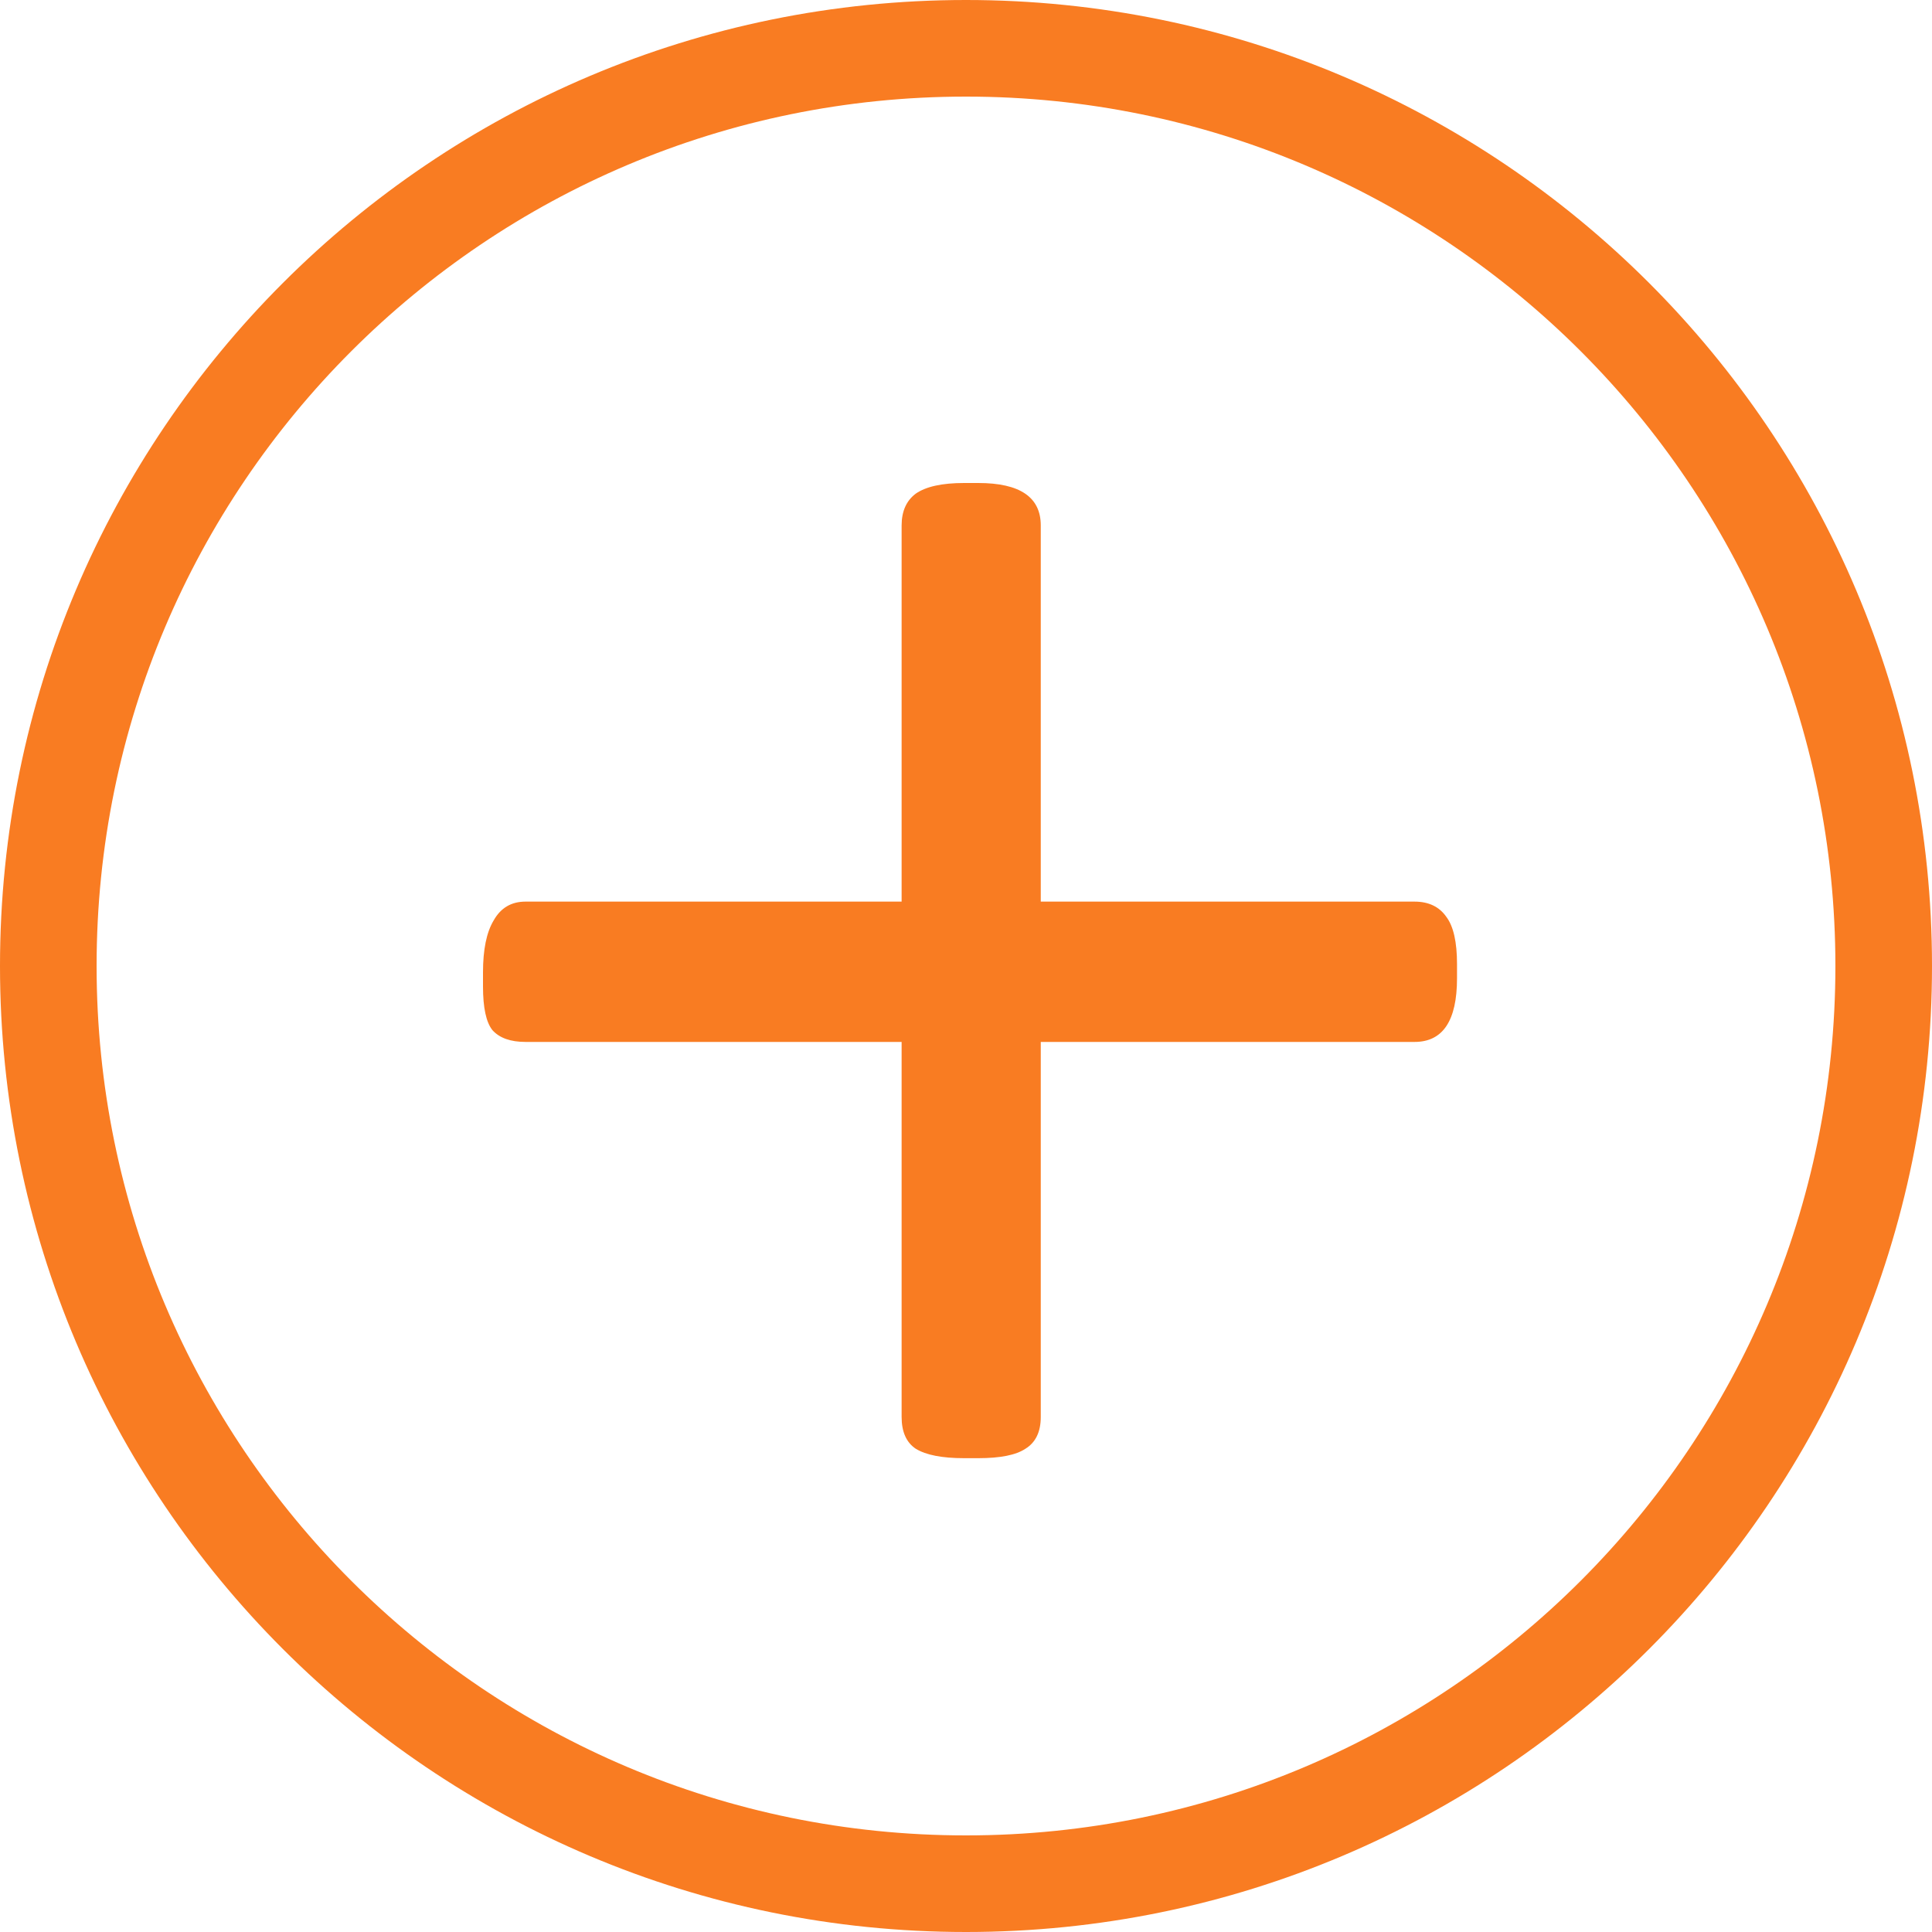
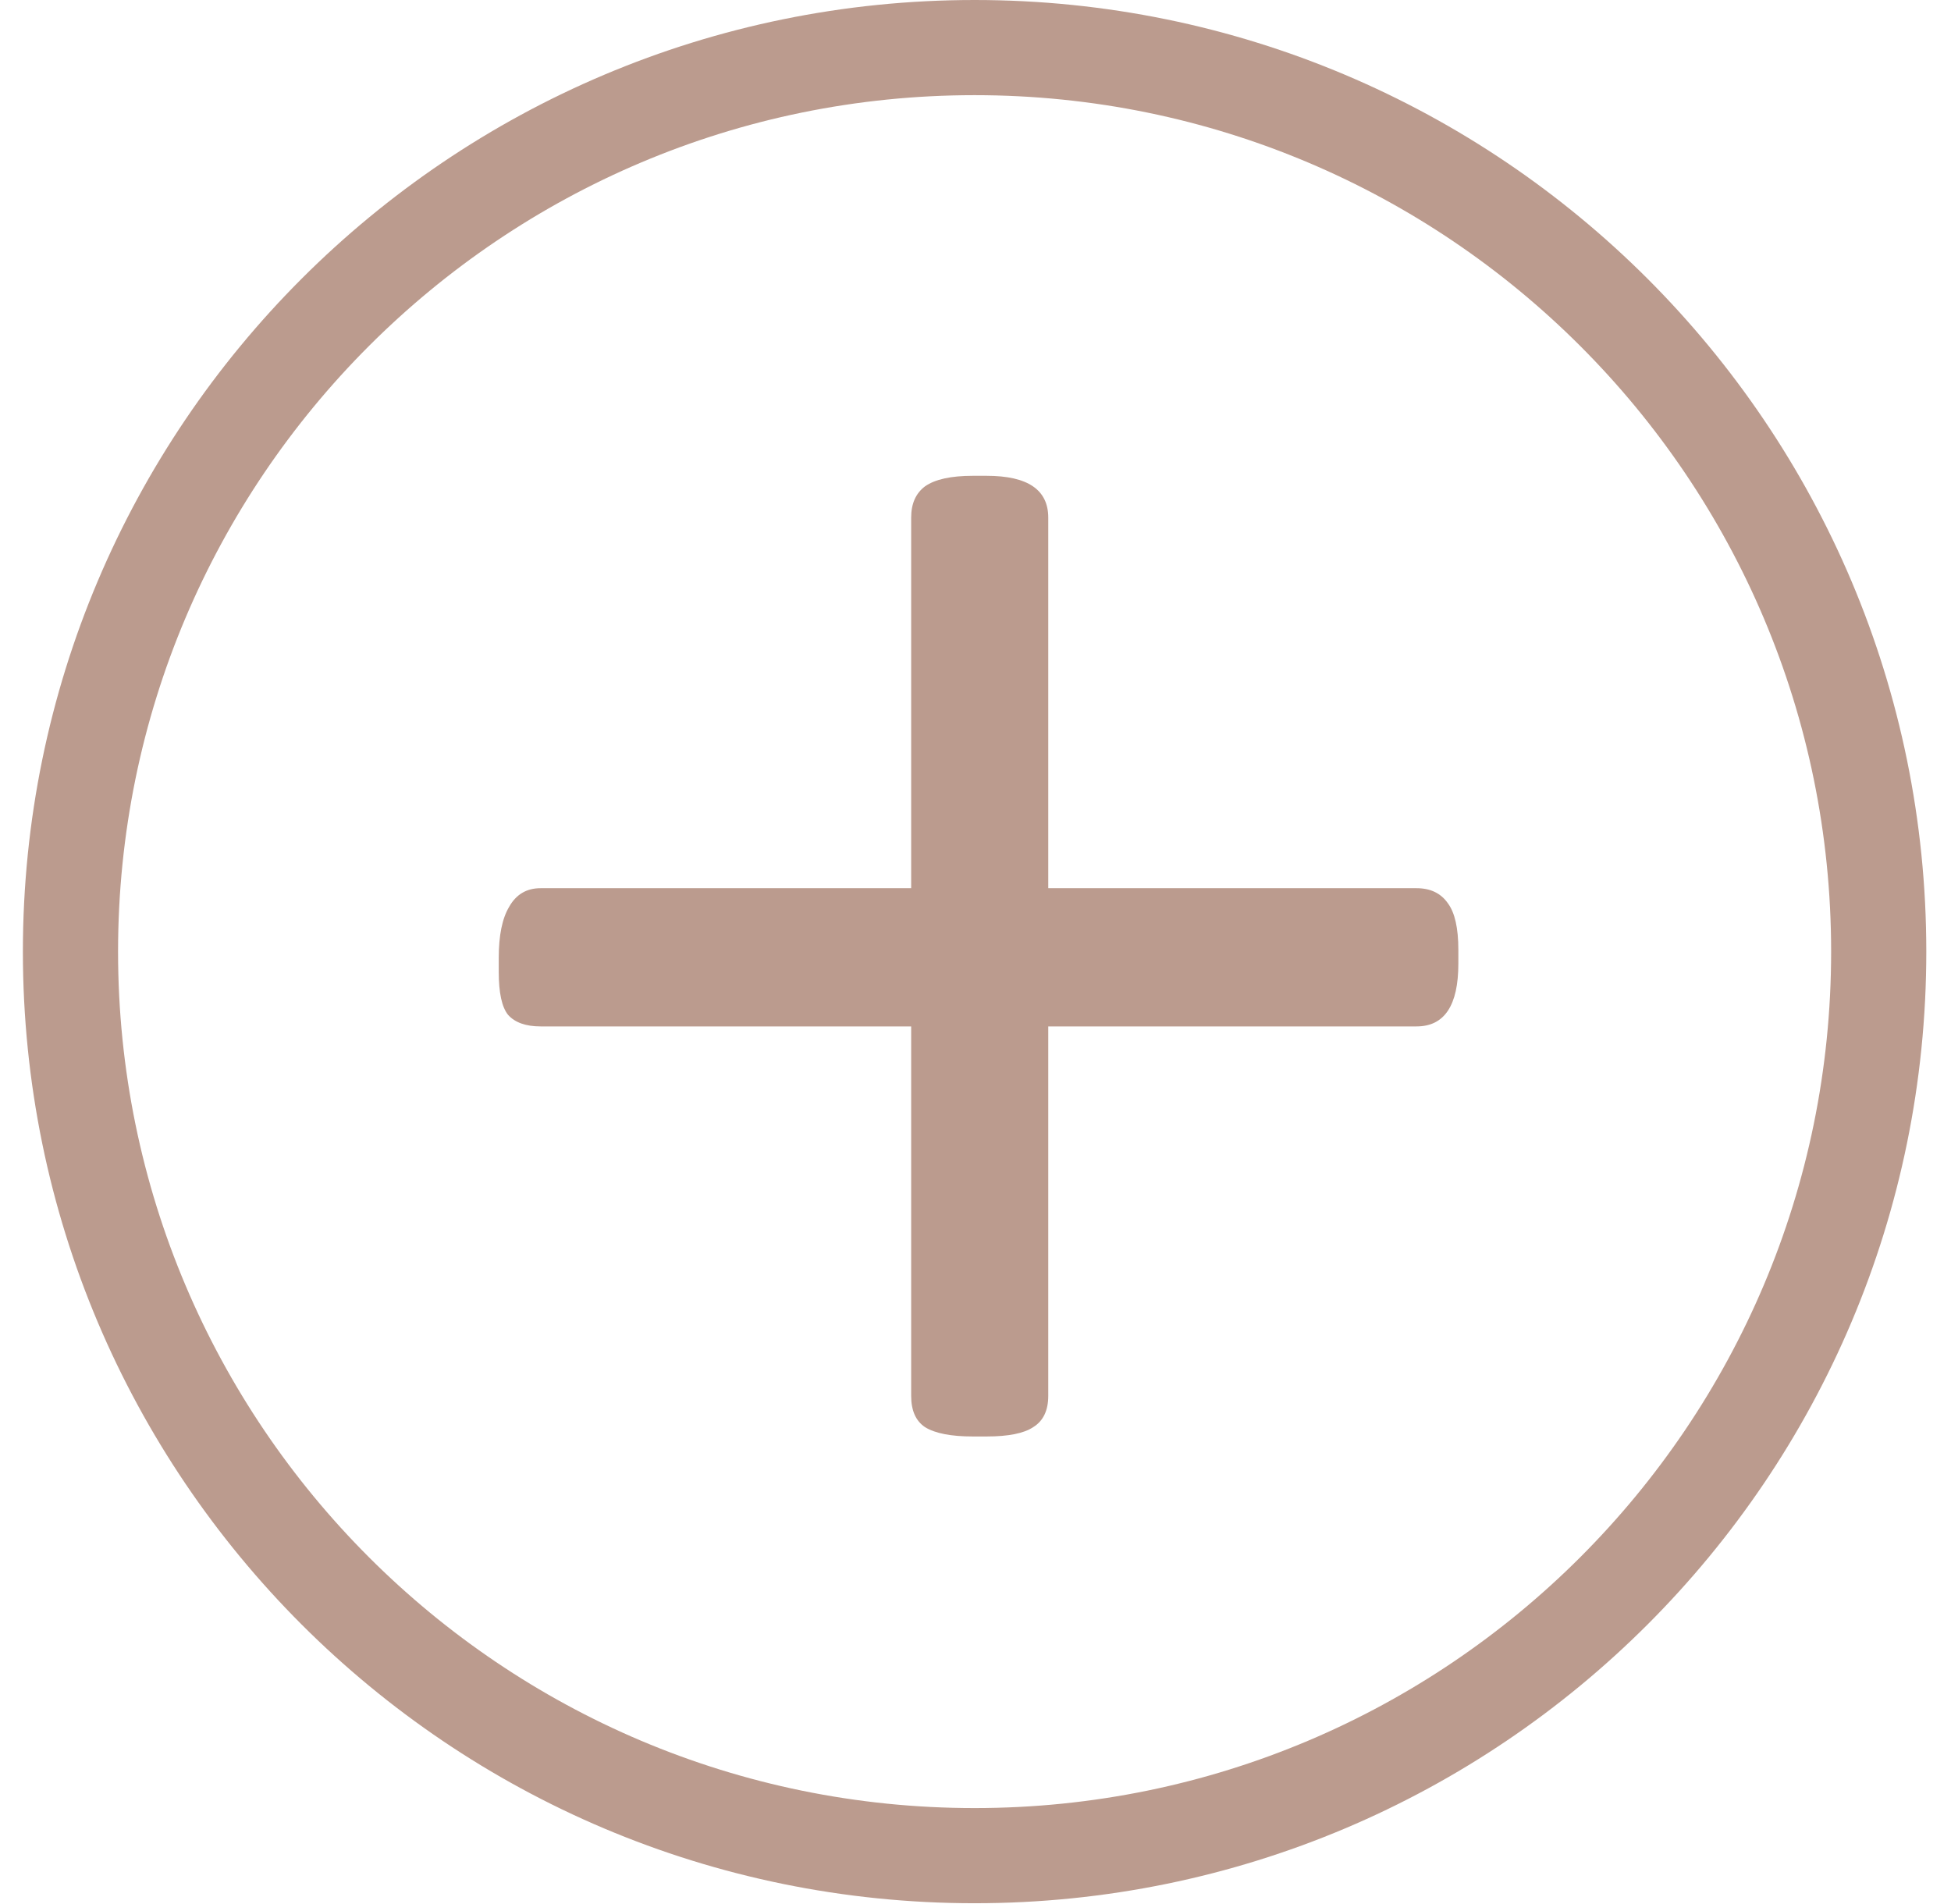
- <svg xmlns="http://www.w3.org/2000/svg" width="40" height="40" viewBox="0 0 40 40" fill="none">
-   <circle cx="20" cy="20" r="19" stroke="#F97C22" stroke-width="2" />
-   <path d="M19.961 30.19C19.505 30.19 19.172 30.125 18.96 29.995C18.765 29.865 18.667 29.645 18.667 29.336V21.572H10.879C10.57 21.572 10.342 21.491 10.195 21.328C10.065 21.165 10 20.864 10 20.425V20.132C10 19.66 10.073 19.302 10.22 19.058C10.366 18.797 10.586 18.667 10.879 18.667H18.667V10.879C18.667 10.586 18.765 10.366 18.96 10.22C19.172 10.073 19.505 10 19.961 10H20.254C21.116 10 21.548 10.293 21.548 10.879V18.667H29.287C29.58 18.667 29.8 18.773 29.946 18.984C30.093 19.18 30.166 19.505 30.166 19.961V20.254C30.166 21.133 29.873 21.572 29.287 21.572H21.548V29.336C21.548 29.645 21.442 29.865 21.23 29.995C21.035 30.125 20.71 30.19 20.254 30.19H19.961Z" fill="#F97C22" />
+ <svg xmlns="http://www.w3.org/2000/svg" width="41" height="40" viewBox="0 0 41 40" fill="none">
+   <circle cx="20.481" cy="20" r="19" stroke="#BB9B8E" stroke-width="2" />
+   <path d="M20.442 30.19C19.986 30.19 19.652 30.125 19.441 29.995C19.245 29.865 19.148 29.645 19.148 29.336V21.572H11.36C11.05 21.572 10.822 21.491 10.676 21.328C10.546 21.165 10.481 20.864 10.481 20.425V20.132C10.481 19.66 10.554 19.302 10.7 19.058C10.847 18.797 11.067 18.667 11.36 18.667H19.148V10.879C19.148 10.586 19.245 10.366 19.441 10.22C19.652 10.073 19.986 10 20.442 10H20.735C21.597 10 22.029 10.293 22.029 10.879V18.667H29.768C30.061 18.667 30.28 18.773 30.427 18.984C30.573 19.18 30.647 19.505 30.647 19.961V20.254C30.647 21.133 30.354 21.572 29.768 21.572H22.029V29.336C22.029 29.645 21.923 29.865 21.711 29.995C21.516 30.125 21.19 30.19 20.735 30.19H20.442Z" fill="#BB9B8E" />
</svg>
